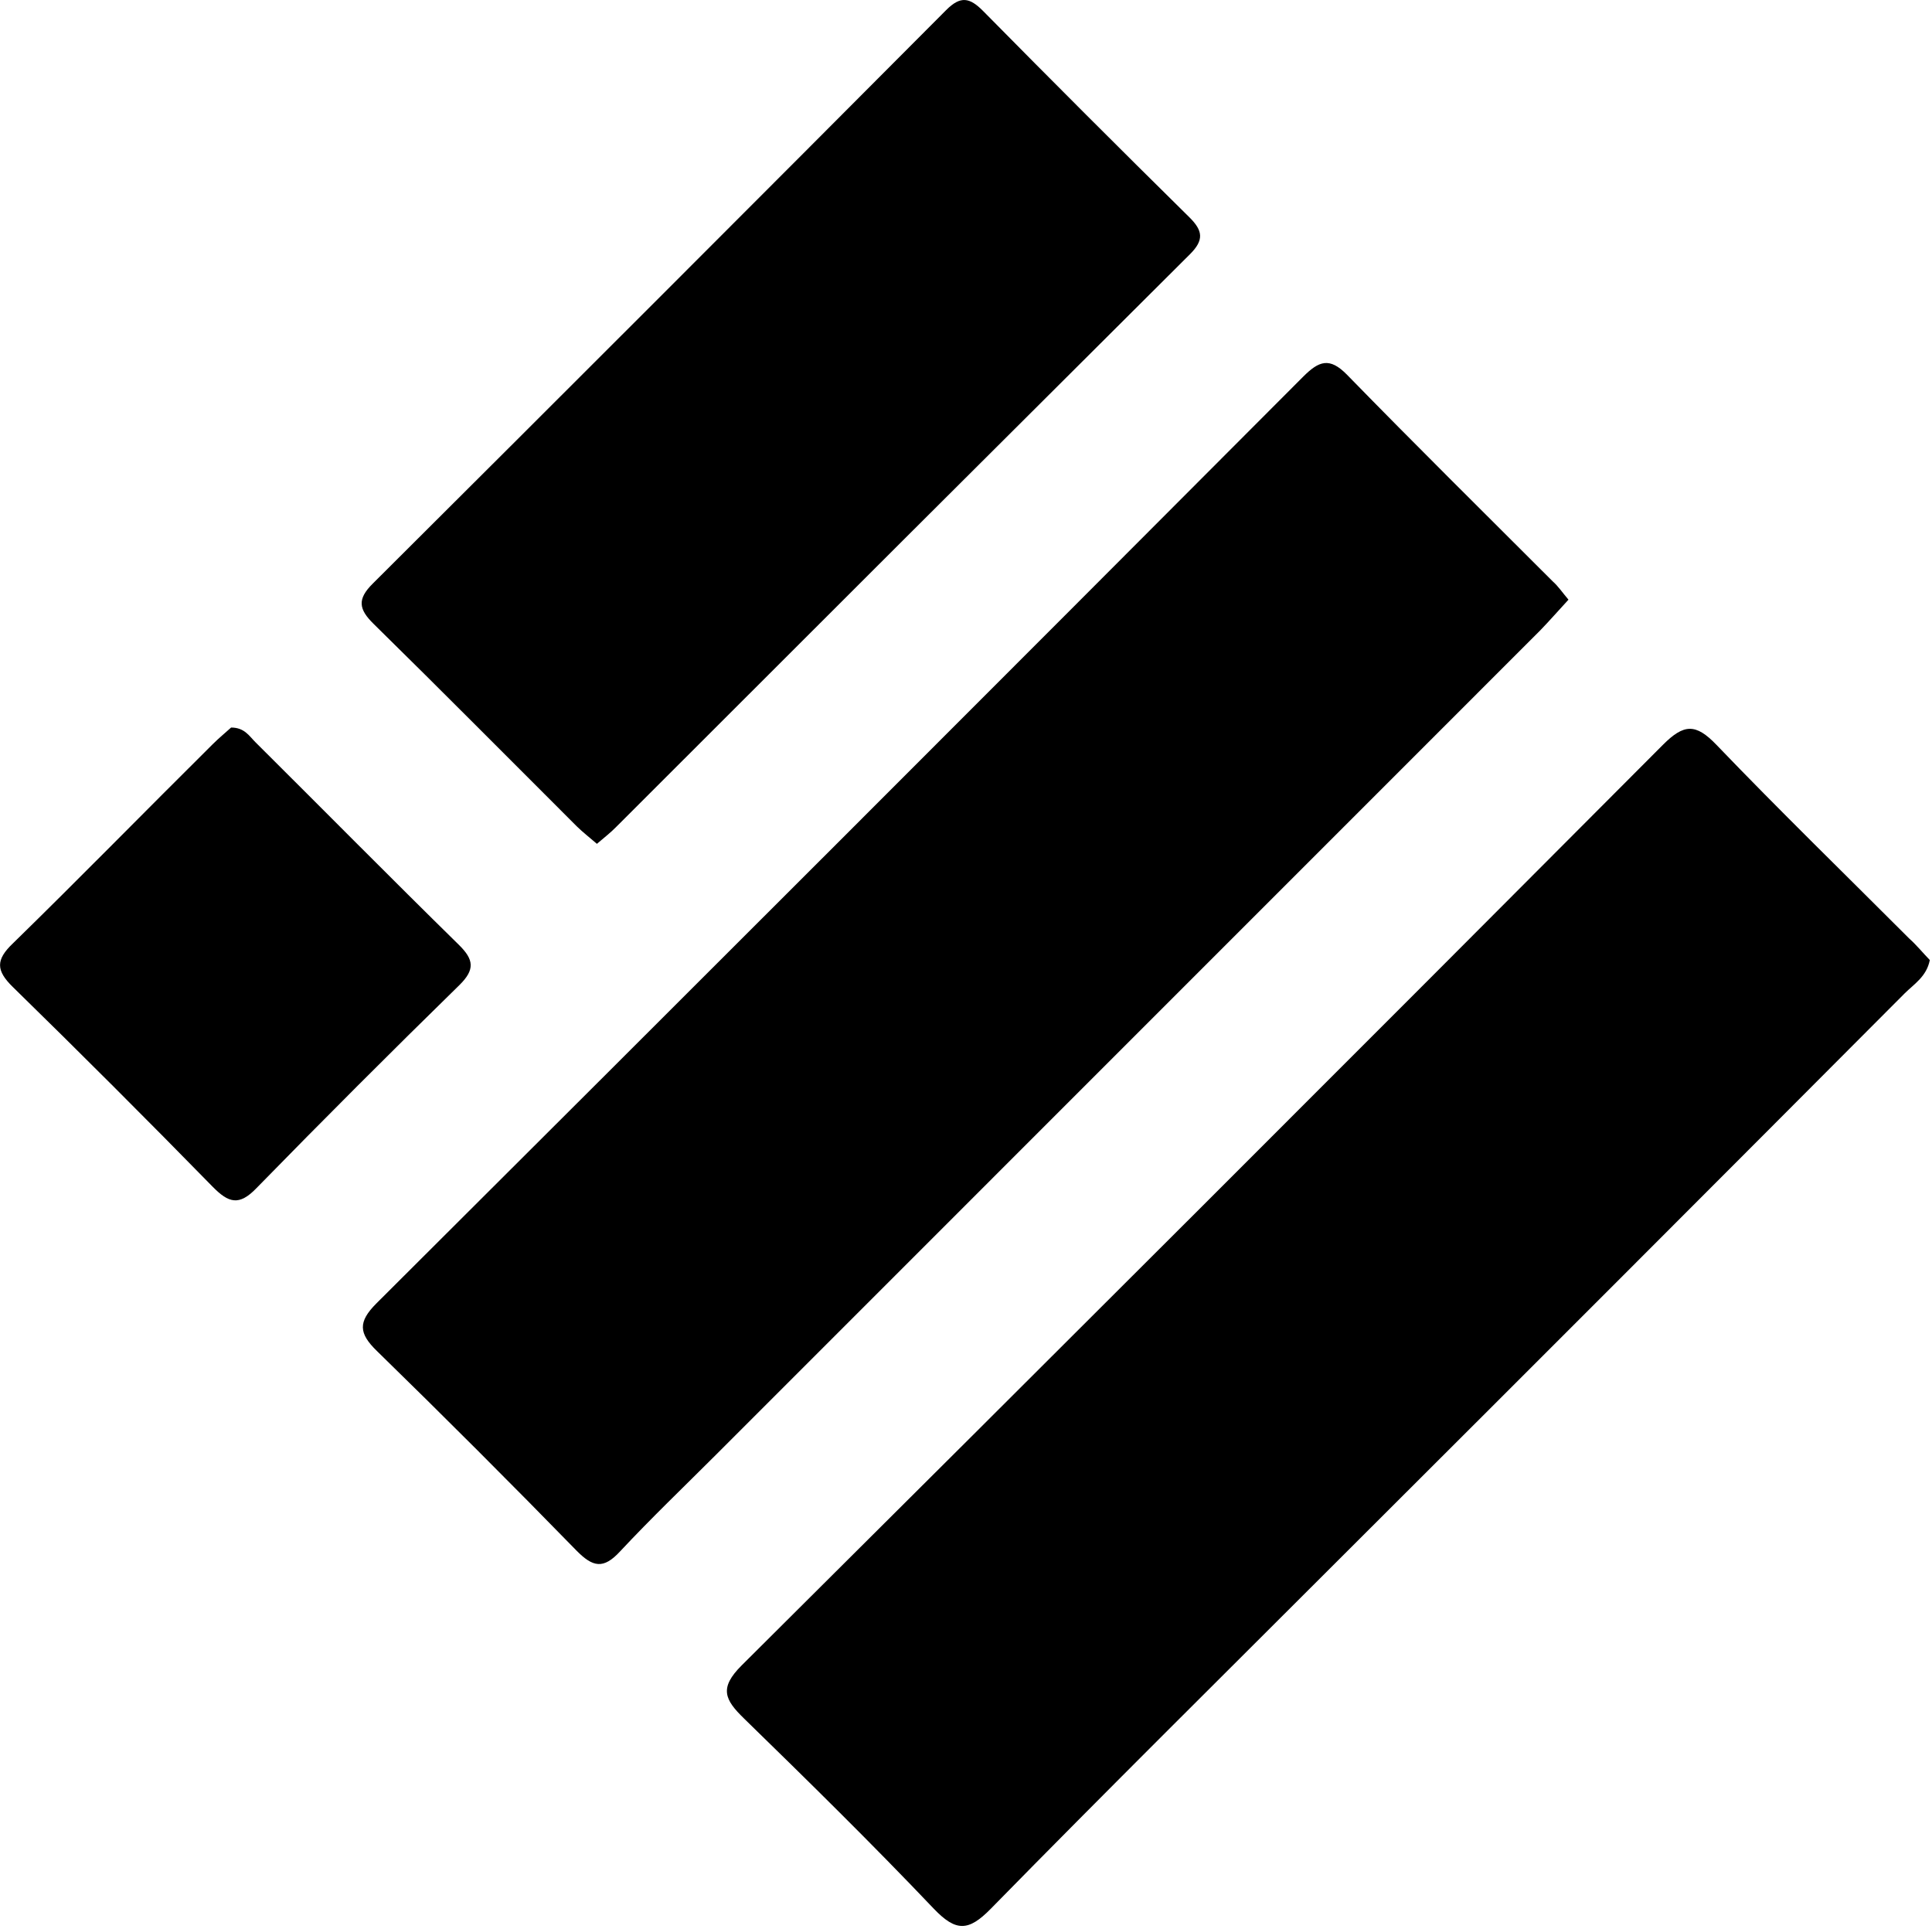
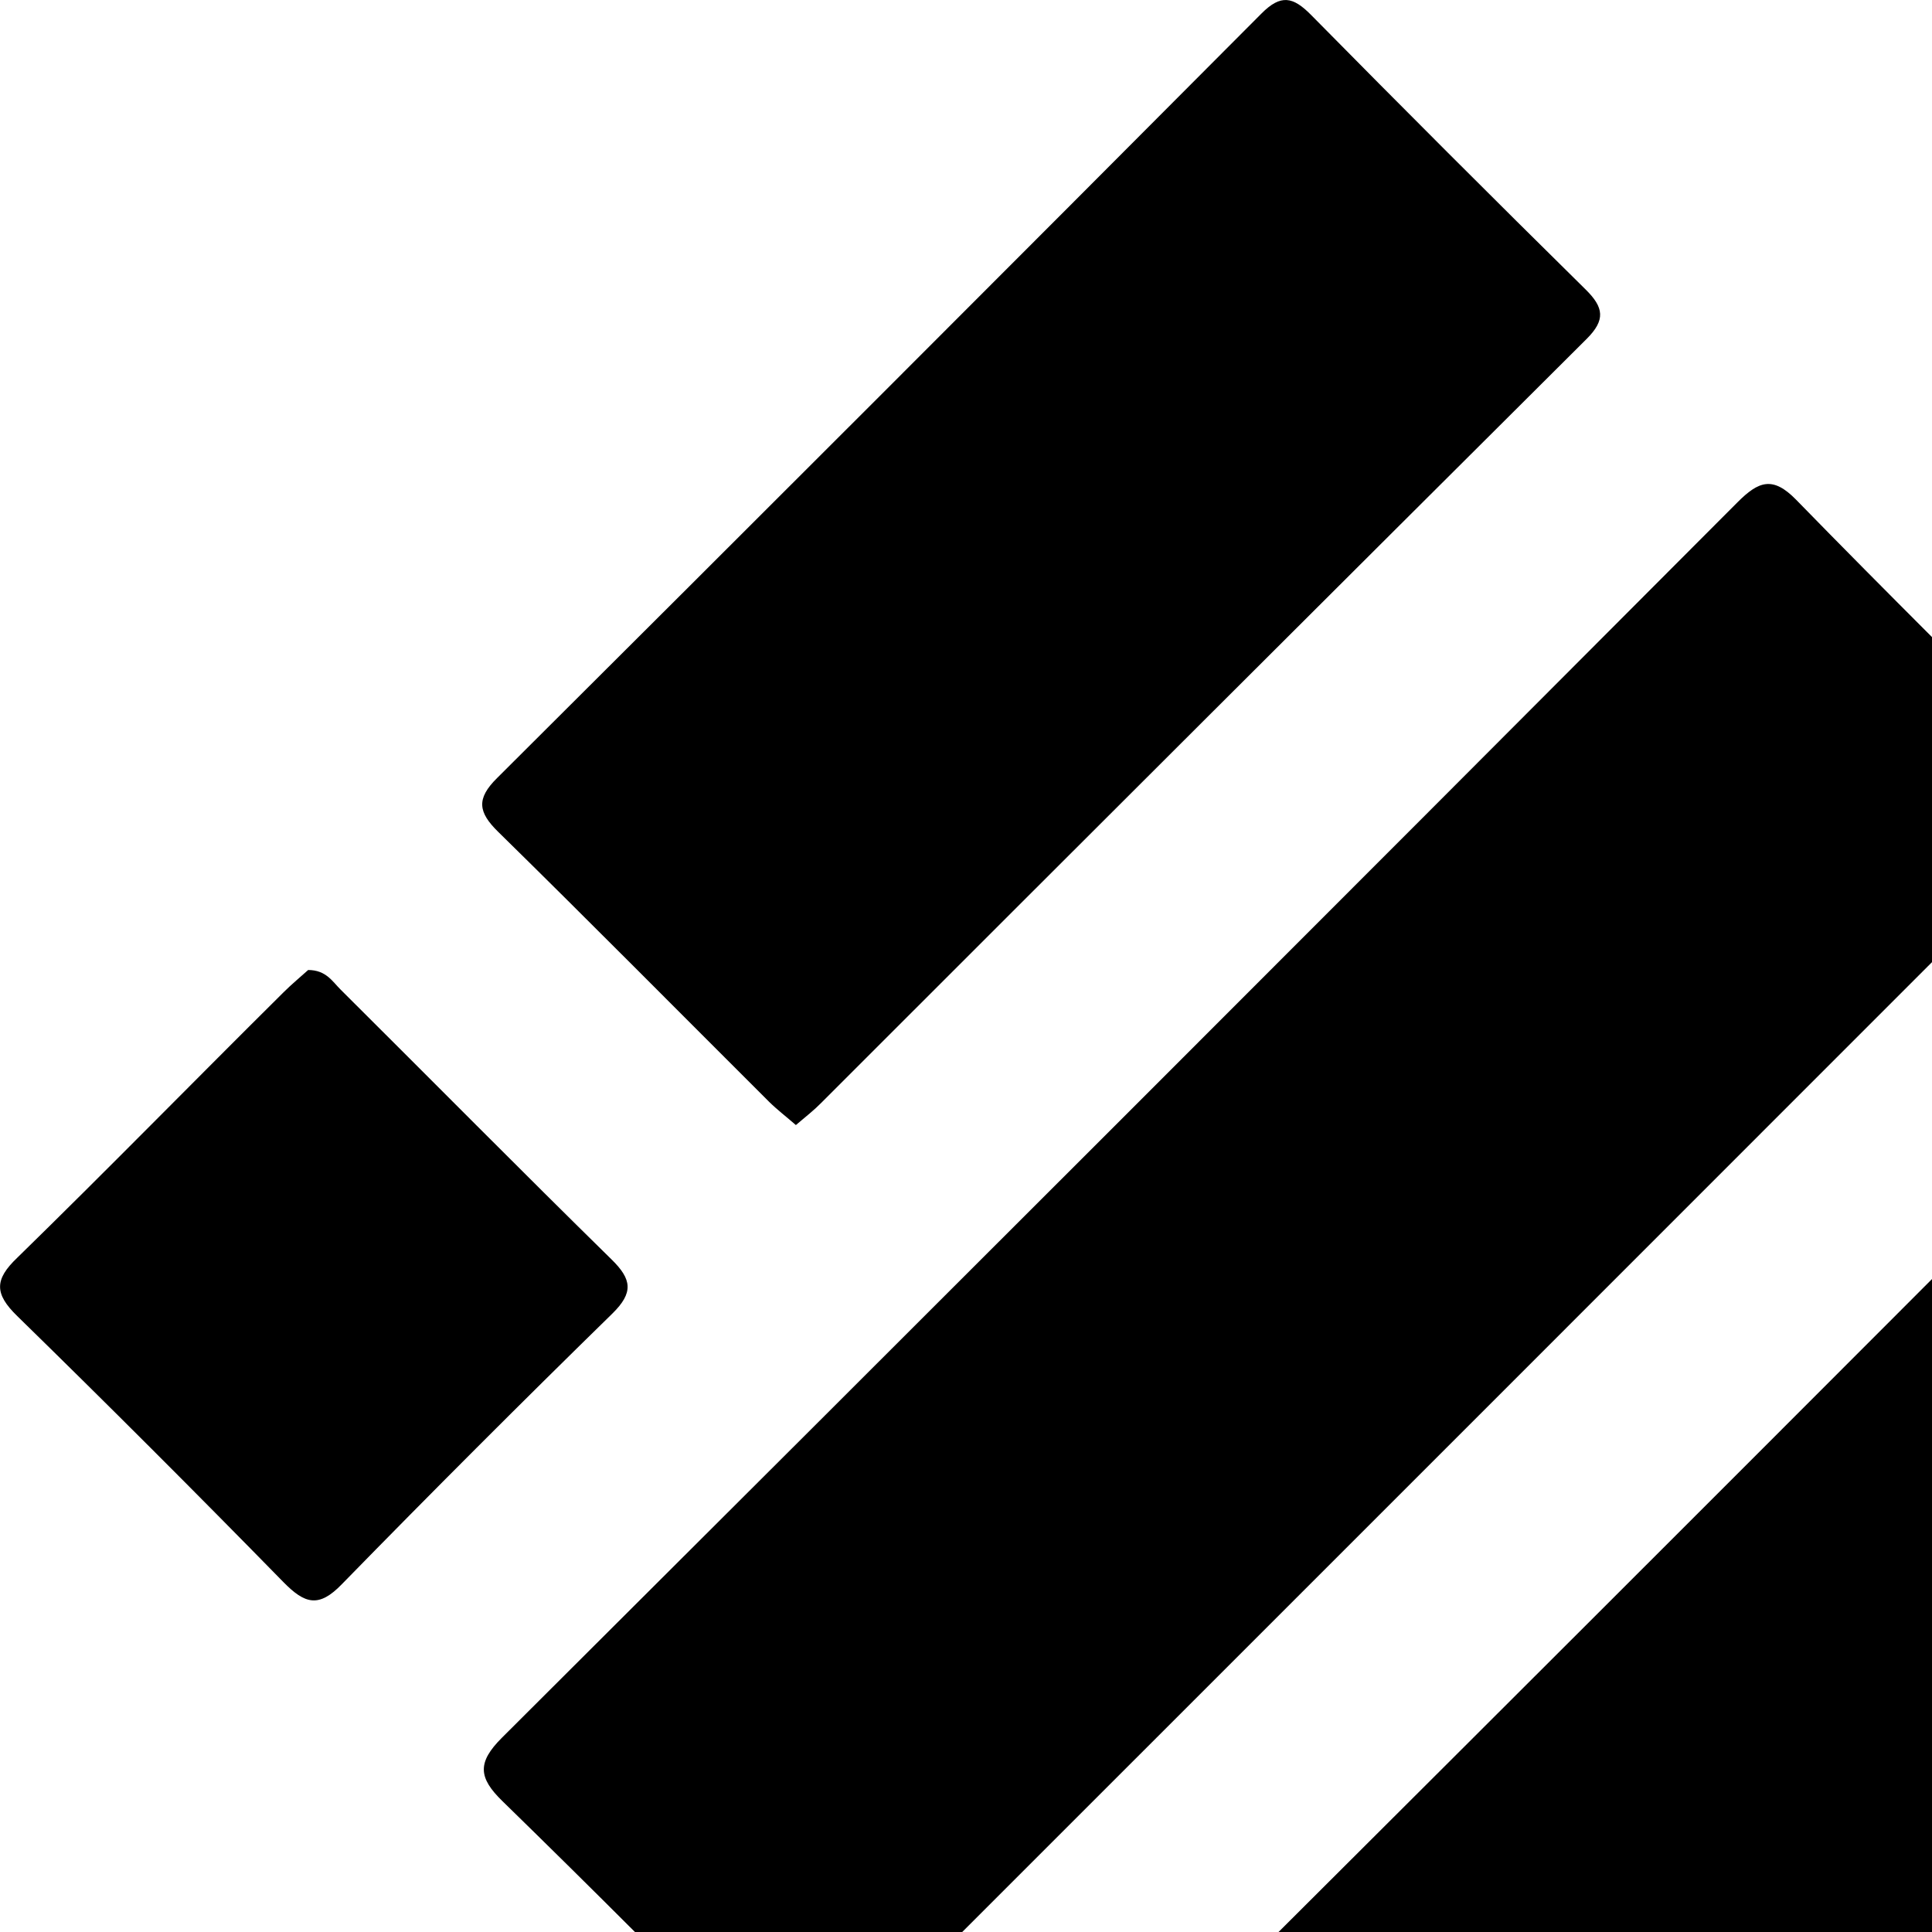
- <svg xmlns="http://www.w3.org/2000/svg" width="512" height="511">
+ <svg xmlns="http://www.w3.org/2000/svg" width="512px" height="512px" viewBox="0 0 384 384">
  <g fill-rule="nonzero">
    <path d="M415.662 158.913C412.981 161.811 410.566 164.589 408.151 167.076 335.392 239.867 262.617 312.65 189.826 385.425 181.301 393.95 172.534 402.331 164.347 411.097 159.903 415.928 157.102 415.3 152.755 410.88 135.35 393.041 117.728 375.418 99.888 358.014 95.058 353.328 94.841 350.309 99.743 345.407 181.744 263.664 263.616 181.8 345.358 99.816 349.512 95.662 352.338 94.551 356.999 99.333 374.968 117.76 393.226 135.801 411.46 154.035 412.981 155.387 414.02 156.981 415.662 158.913zM511.42 254.406C510.575 258.802 507.17 260.83 504.755 263.245 455.02 313.157 405.253 362.956 355.454 412.643 324.444 443.653 293.265 474.494 262.569 505.817 256.628 511.879 253.319 511.903 247.475 505.817 231.125 488.622 214.219 472.006 197.192 455.414 192.024 450.391 190.527 447.324 196.565 441.31 278.146 360.163 359.519 278.855 440.682 197.386 446.237 191.807 449.377 191.638 454.883 197.386 471.595 214.798 488.912 231.632 505.962 248.706 507.894 250.421 509.585 252.522 511.42 254.406zM158.189 223.614C156.305 221.971 154.494 220.595 152.875 219.001 134.931 201.105 117.108 183.088 99.019 165.337 95.058 161.449 94.599 158.792 98.802 154.638 149.551 104.083 200.195 53.43 250.735 2.681 254.575-1.183 256.99-.652 260.54 2.922 278.621 21.261 296.831 39.471 315.17 57.552 318.768 61.102 319.155 63.589 315.339 67.381 264.59 117.921 213.873 168.541 163.188 219.242 161.811 220.643 160.29 221.826 158.189 223.614zM61.247 192.797C64.821 192.797 66.077 195.091 67.719 196.709 85.688 214.581 103.487 232.598 121.576 250.349 125.585 254.285 125.947 256.918 121.721 261.072 103.608 278.782 85.696 296.702 67.985 314.832 63.348 319.662 60.571 318.768 56.344 314.469 38.891 296.63 21.253 279 3.429 261.579-1.111 257.159-1.135 254.334 3.429 249.986 21.253 232.574 38.642 214.798 56.392 197.192 57.962 195.623 59.894 194.029 61.247 192.797z" />
  </g>
</svg>
